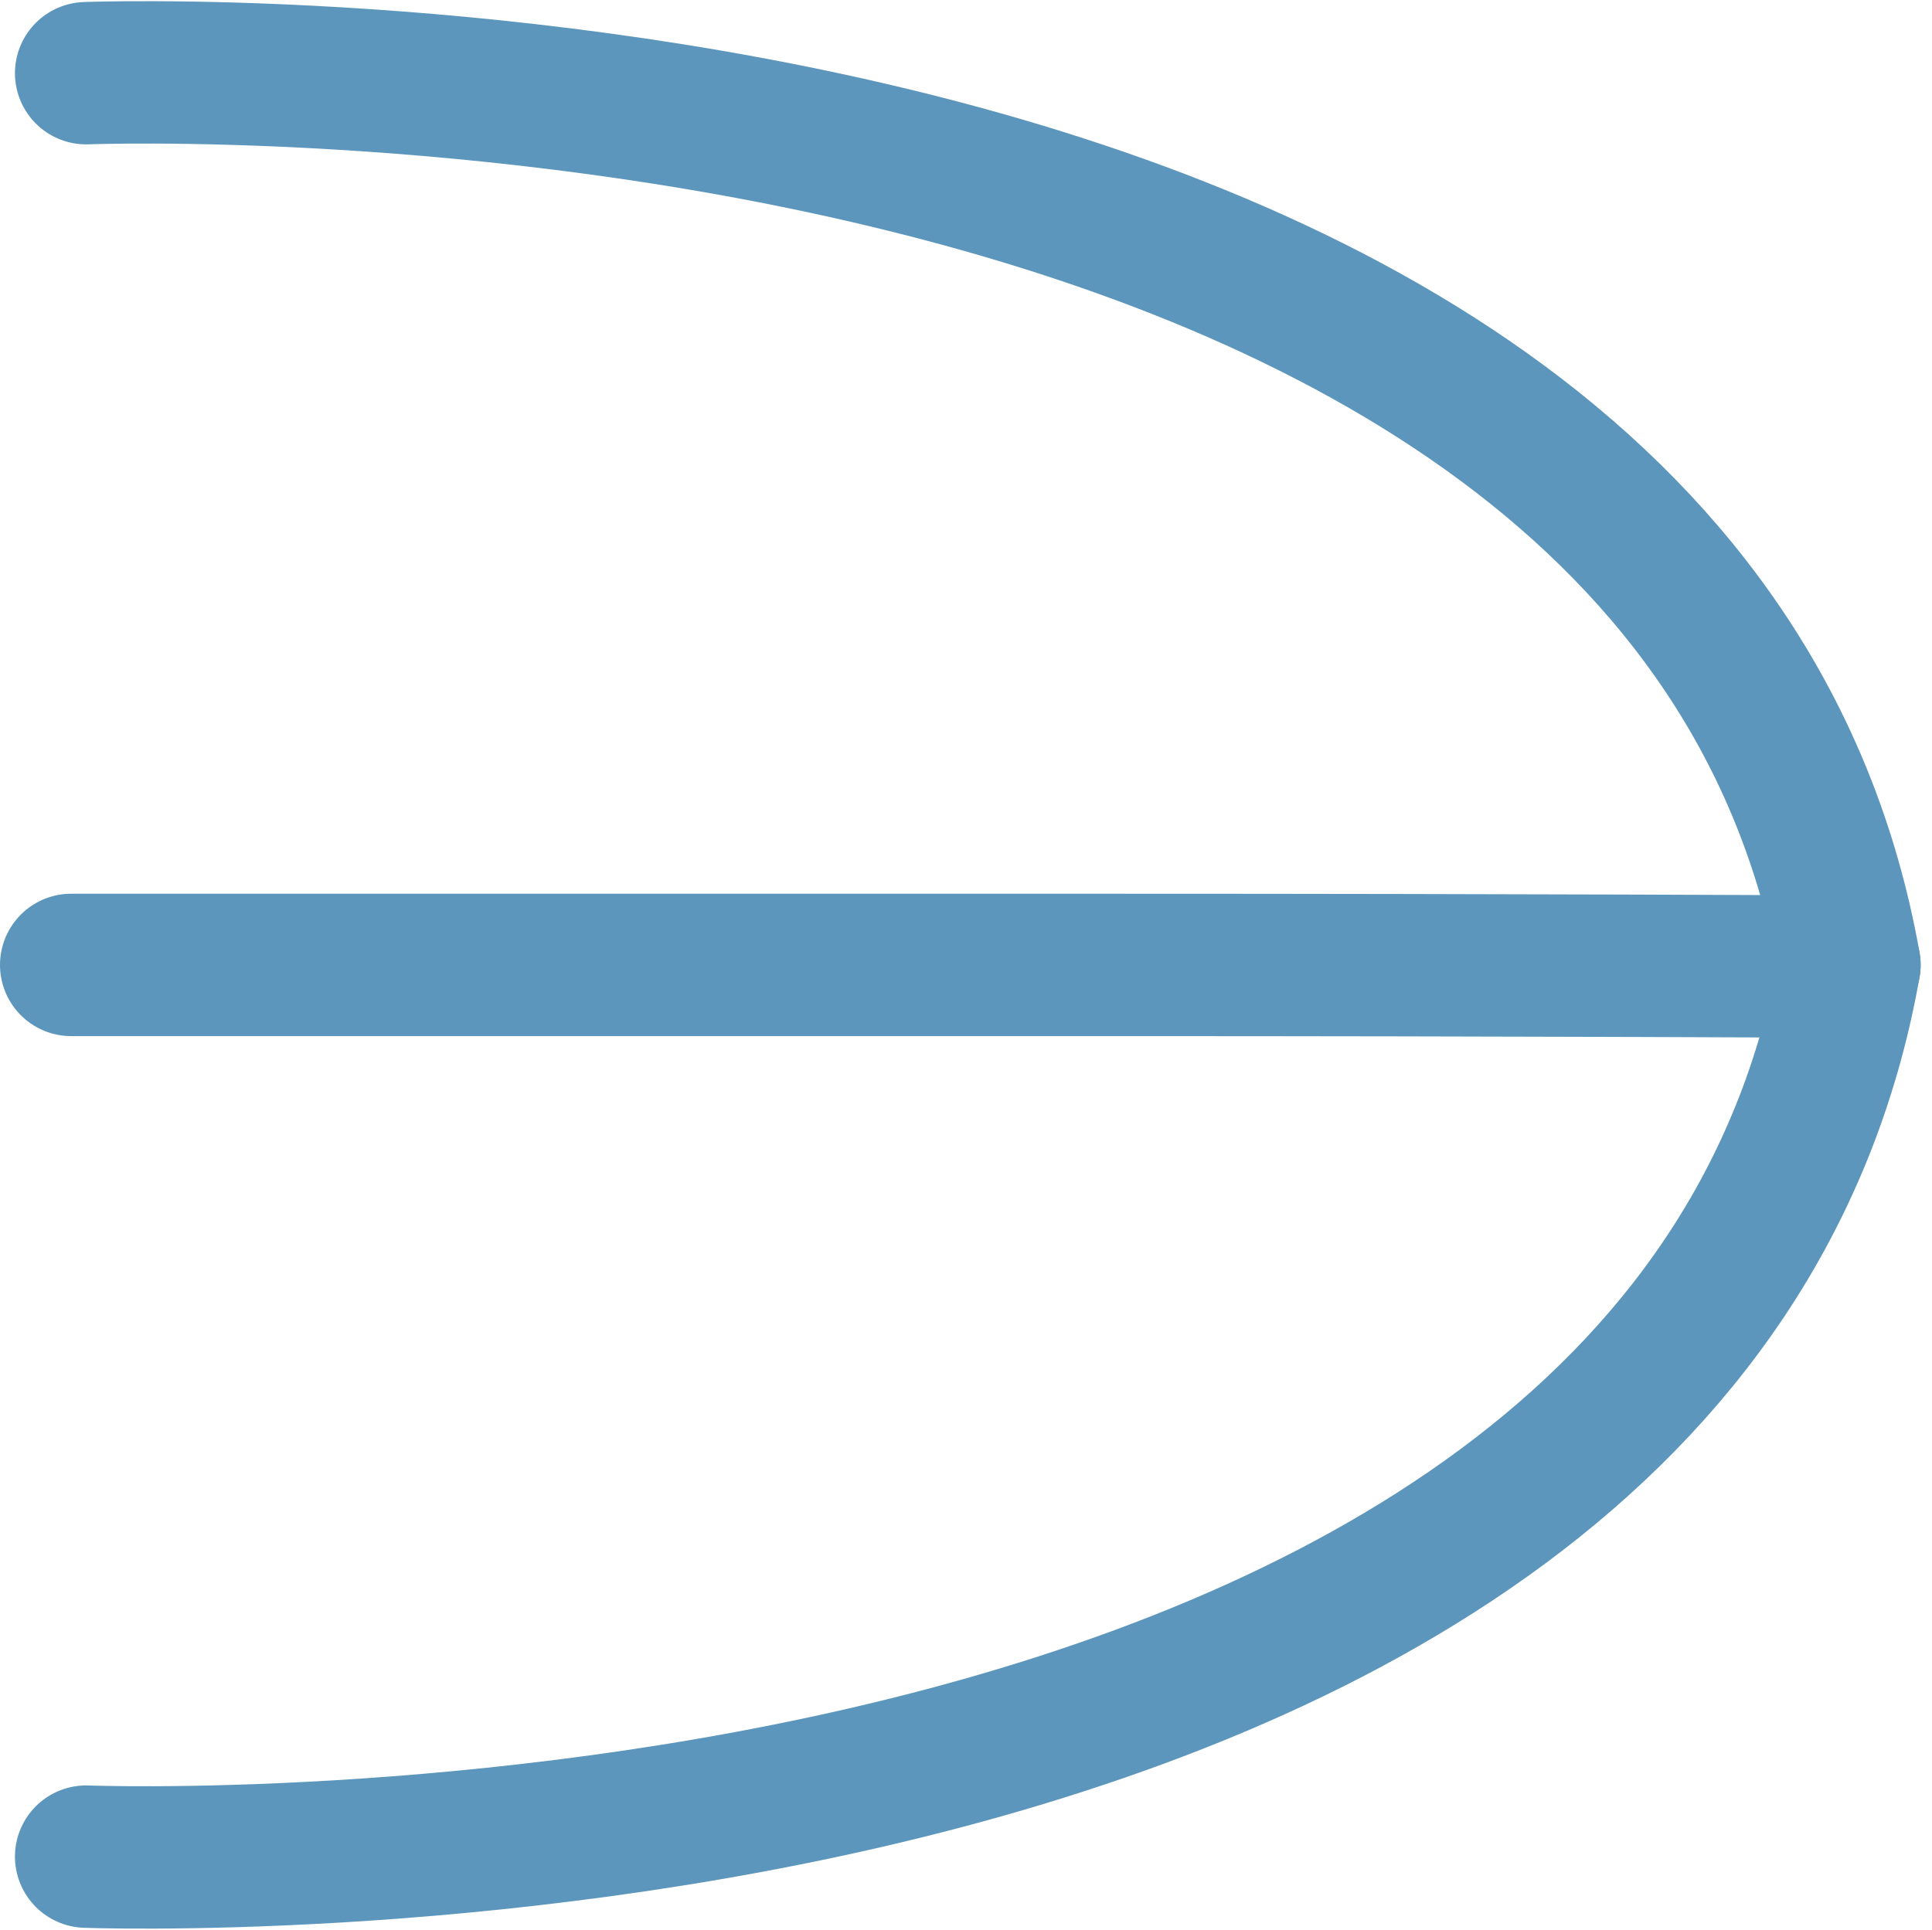
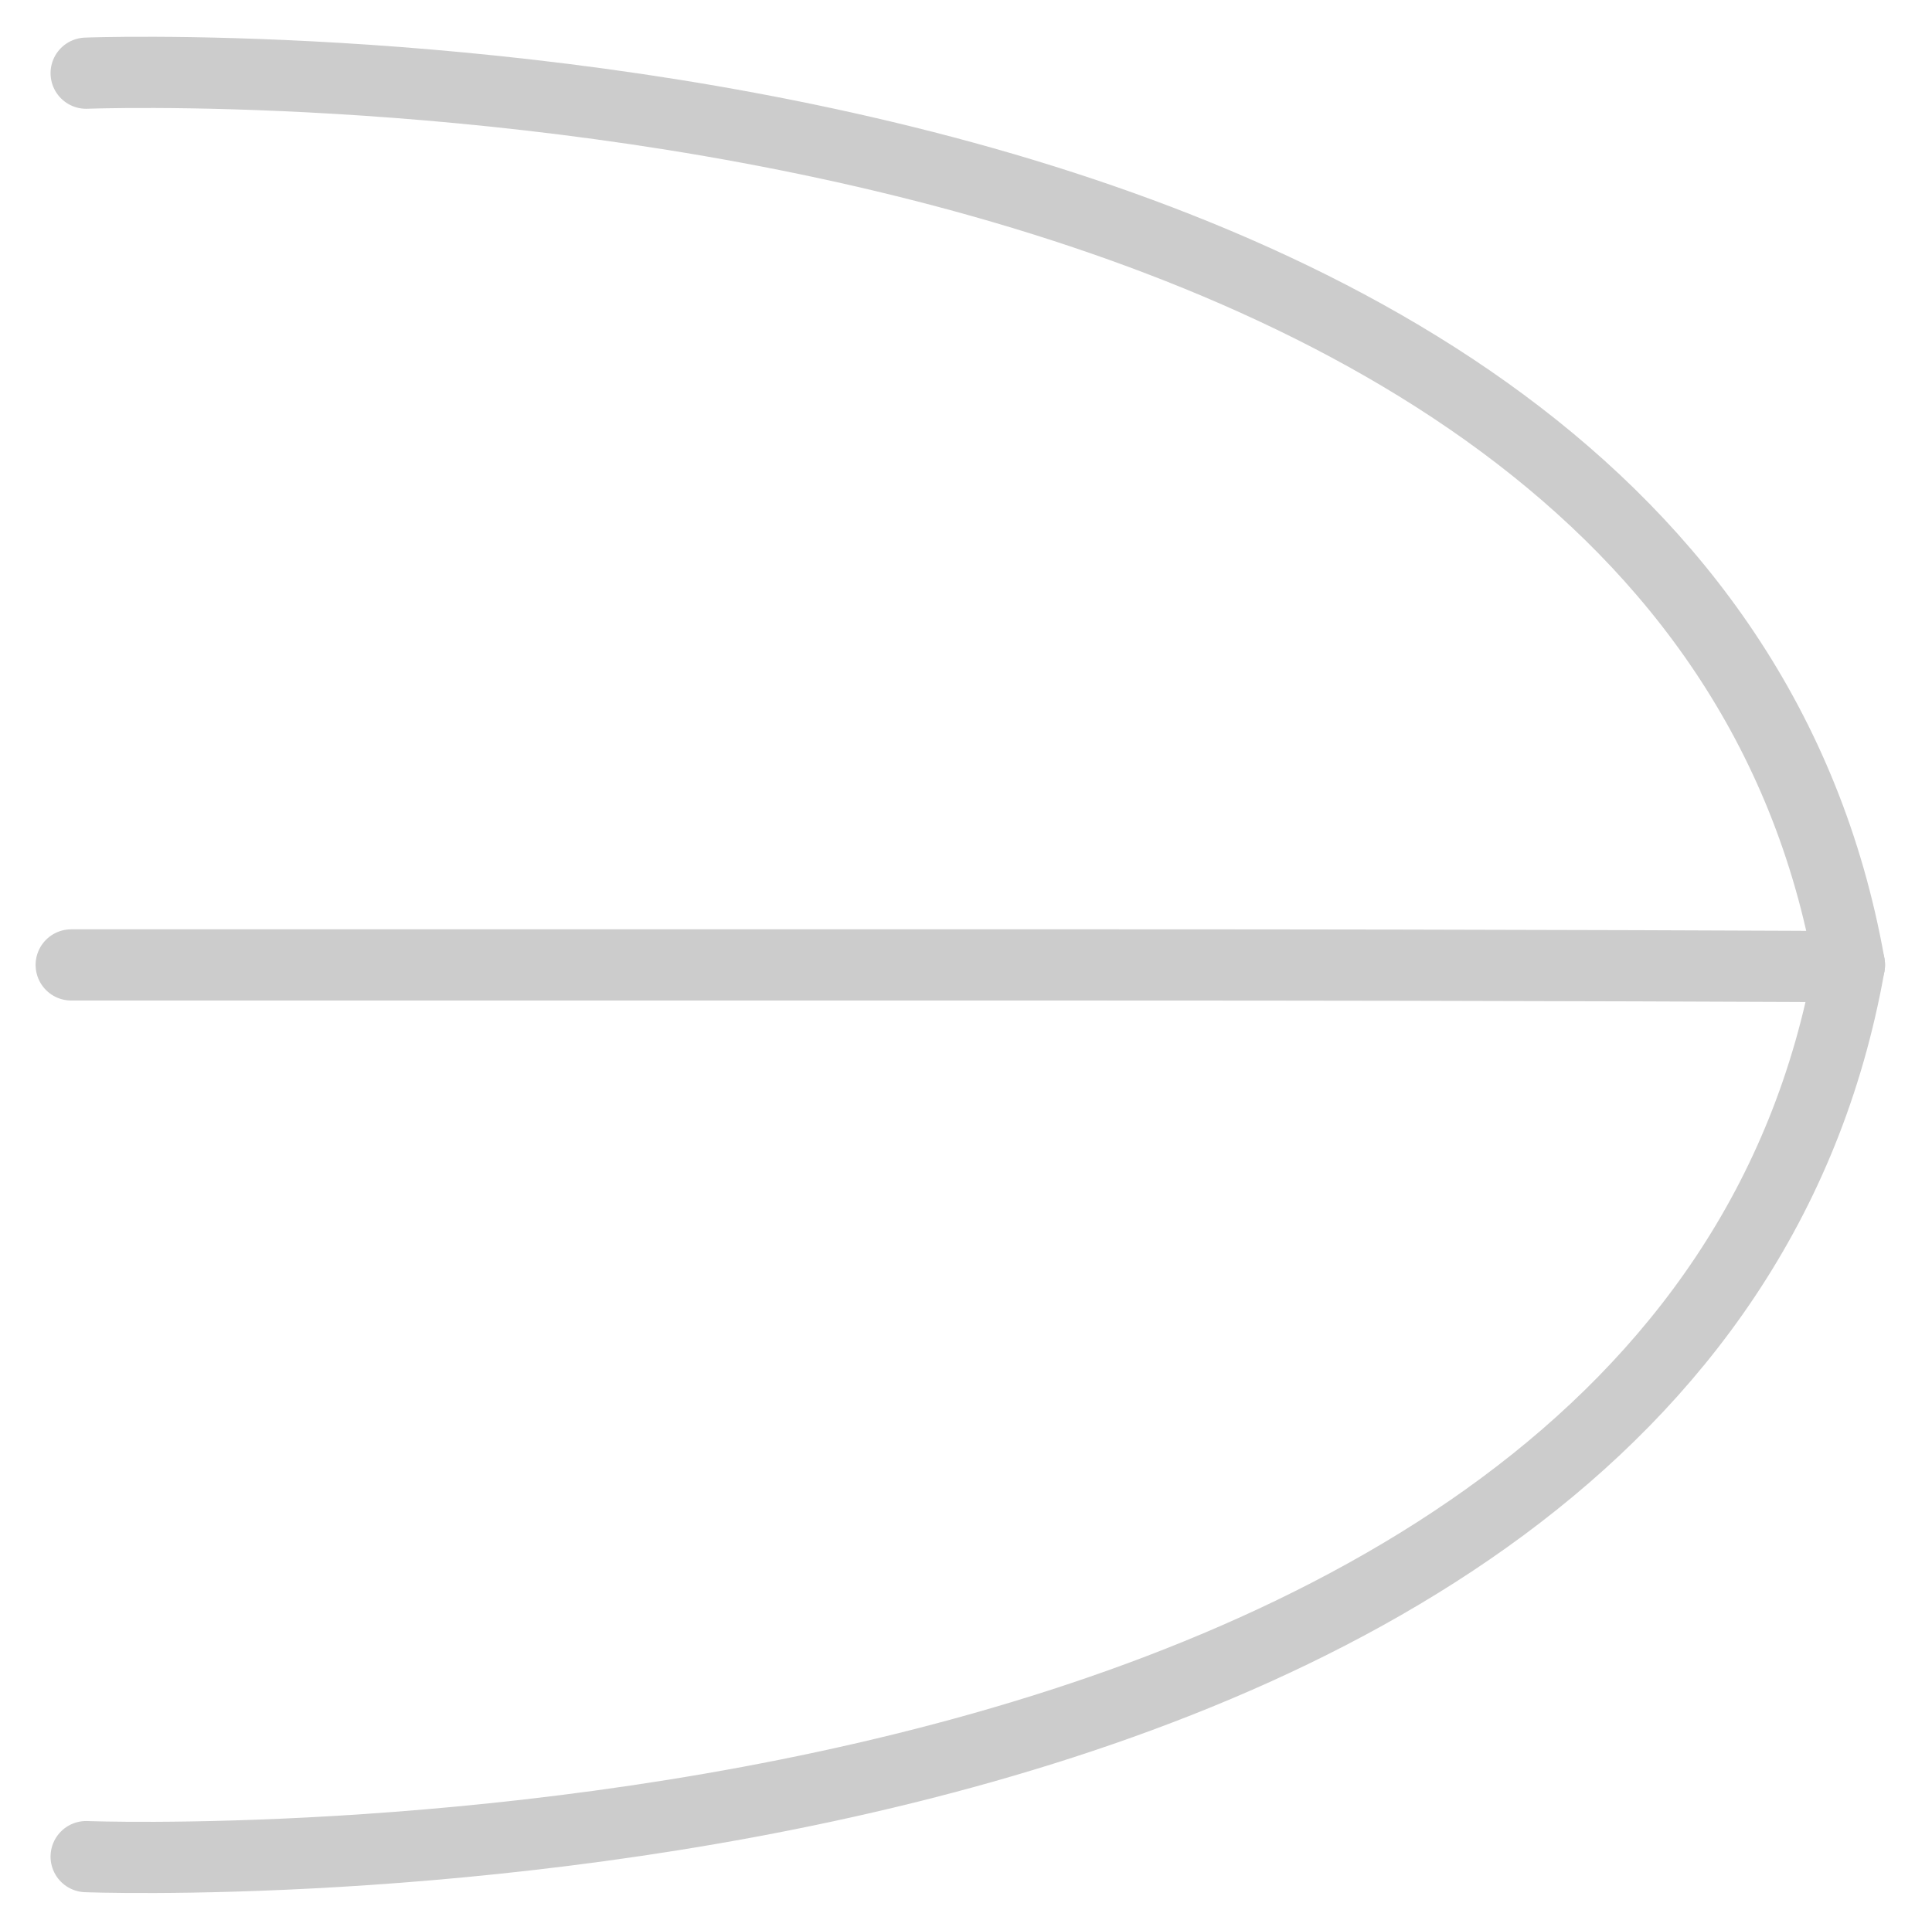
<svg xmlns="http://www.w3.org/2000/svg" width="54.264" height="54.216" viewBox="0 0 54.264 54.216">
  <g id="Group_3" data-name="Group 3" transform="translate(2 2.033)">
    <g id="Group_2" data-name="Group 2" transform="translate(0 0)">
-       <path id="Path_2" data-name="Path 2" d="M50.743.048S42.171,0,29.957,0H.973" transform="translate(-0.973 25.075)" fill="none" stroke="#5c96bc" stroke-linecap="round" stroke-width="4" />
-       <path id="Path_3" data-name="Path 3" d="M206.025,118.5C201.275,91.709,156.5,93.448,156.5,93.448" transform="translate(-156.08 -93.425)" fill="none" stroke="#5c96bc" stroke-linecap="round" stroke-width="4" />
-       <path id="Path_4" data-name="Path 4" d="M206.025,93.425c-4.749,26.791-49.525,25.052-49.525,25.052" transform="translate(-156.08 -68.351)" fill="none" stroke="#5c96bc" stroke-linecap="round" stroke-width="4" />
+       <path id="Path_2" data-name="Path 2" d="M50.743.048S42.171,0,29.957,0H.973" transform="translate(-0.973 25.075)" fill="none" stroke="#ccc" stroke-linecap="round" stroke-width="2" />
+       <path id="Path_3" data-name="Path 3" d="M206.025,118.5C201.275,91.709,156.5,93.448,156.5,93.448" transform="translate(-156.08 -93.425)" fill="none" stroke="#ccc" stroke-linecap="round" stroke-width="2" />
+       <path id="Path_4" data-name="Path 4" d="M206.025,93.425c-4.749,26.791-49.525,25.052-49.525,25.052" transform="translate(-156.08 -68.351)" fill="none" stroke="#ccc" stroke-linecap="round" stroke-width="2" />
    </g>
  </g>
</svg>
